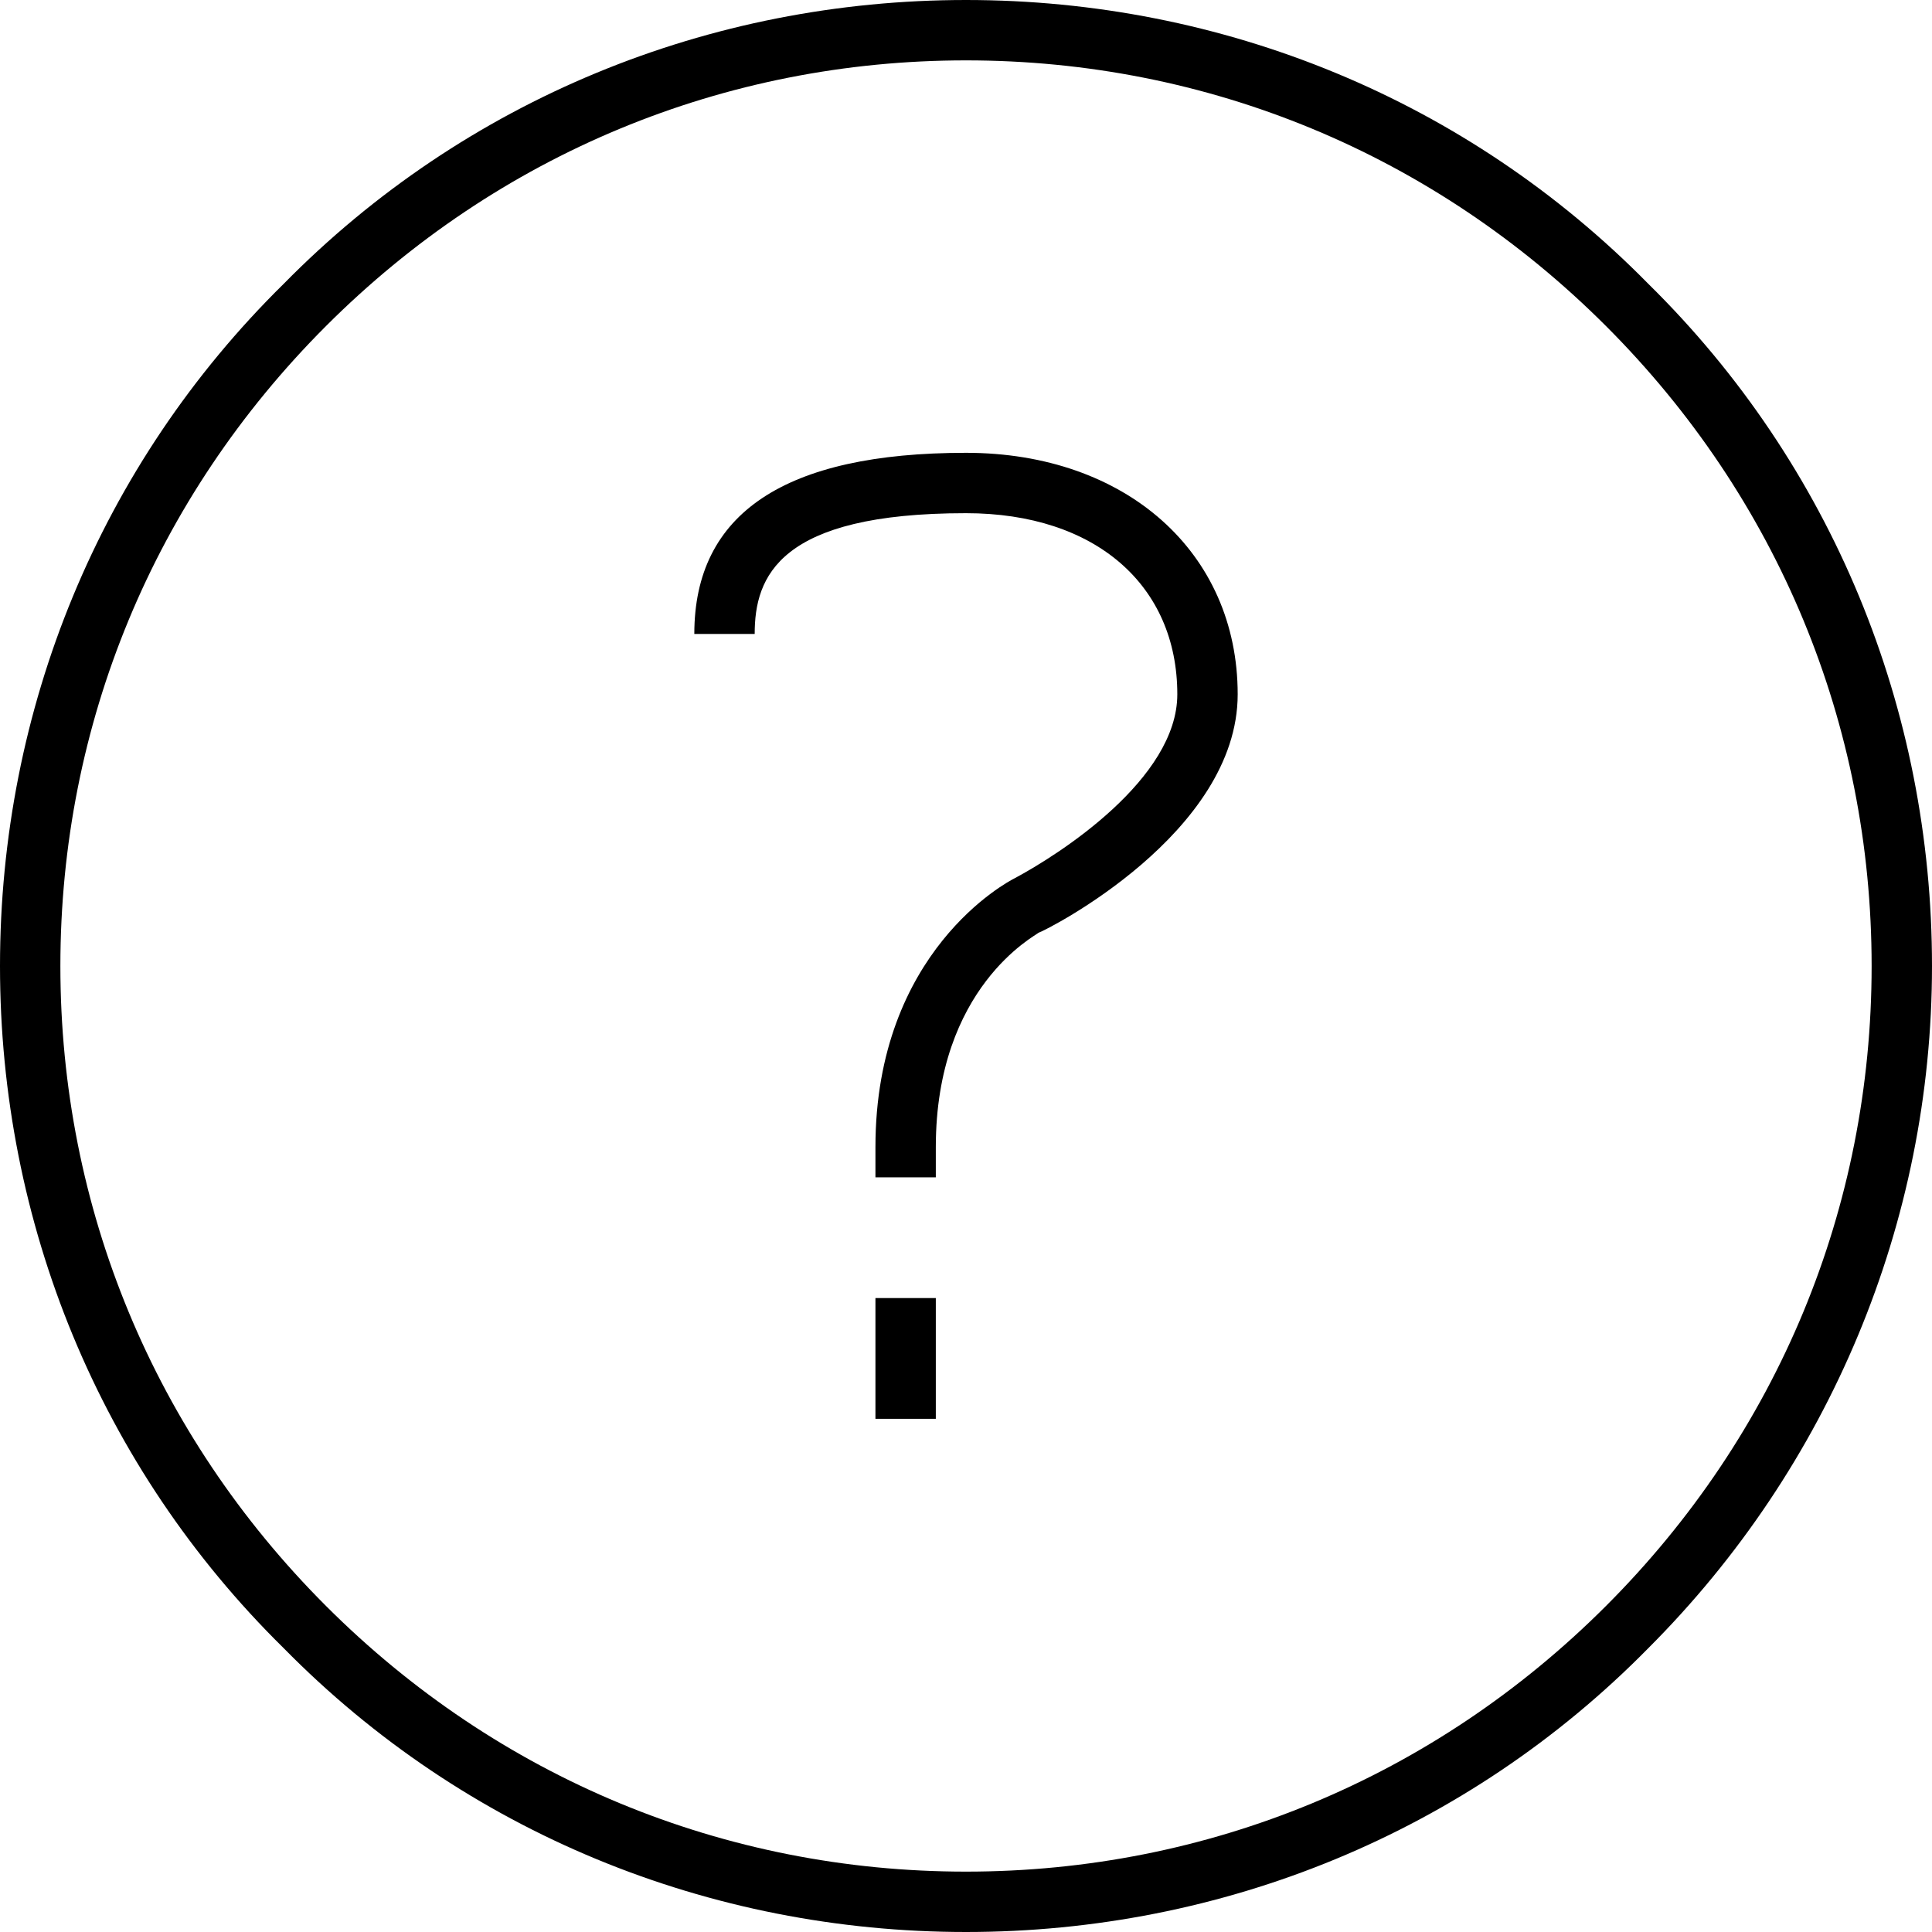
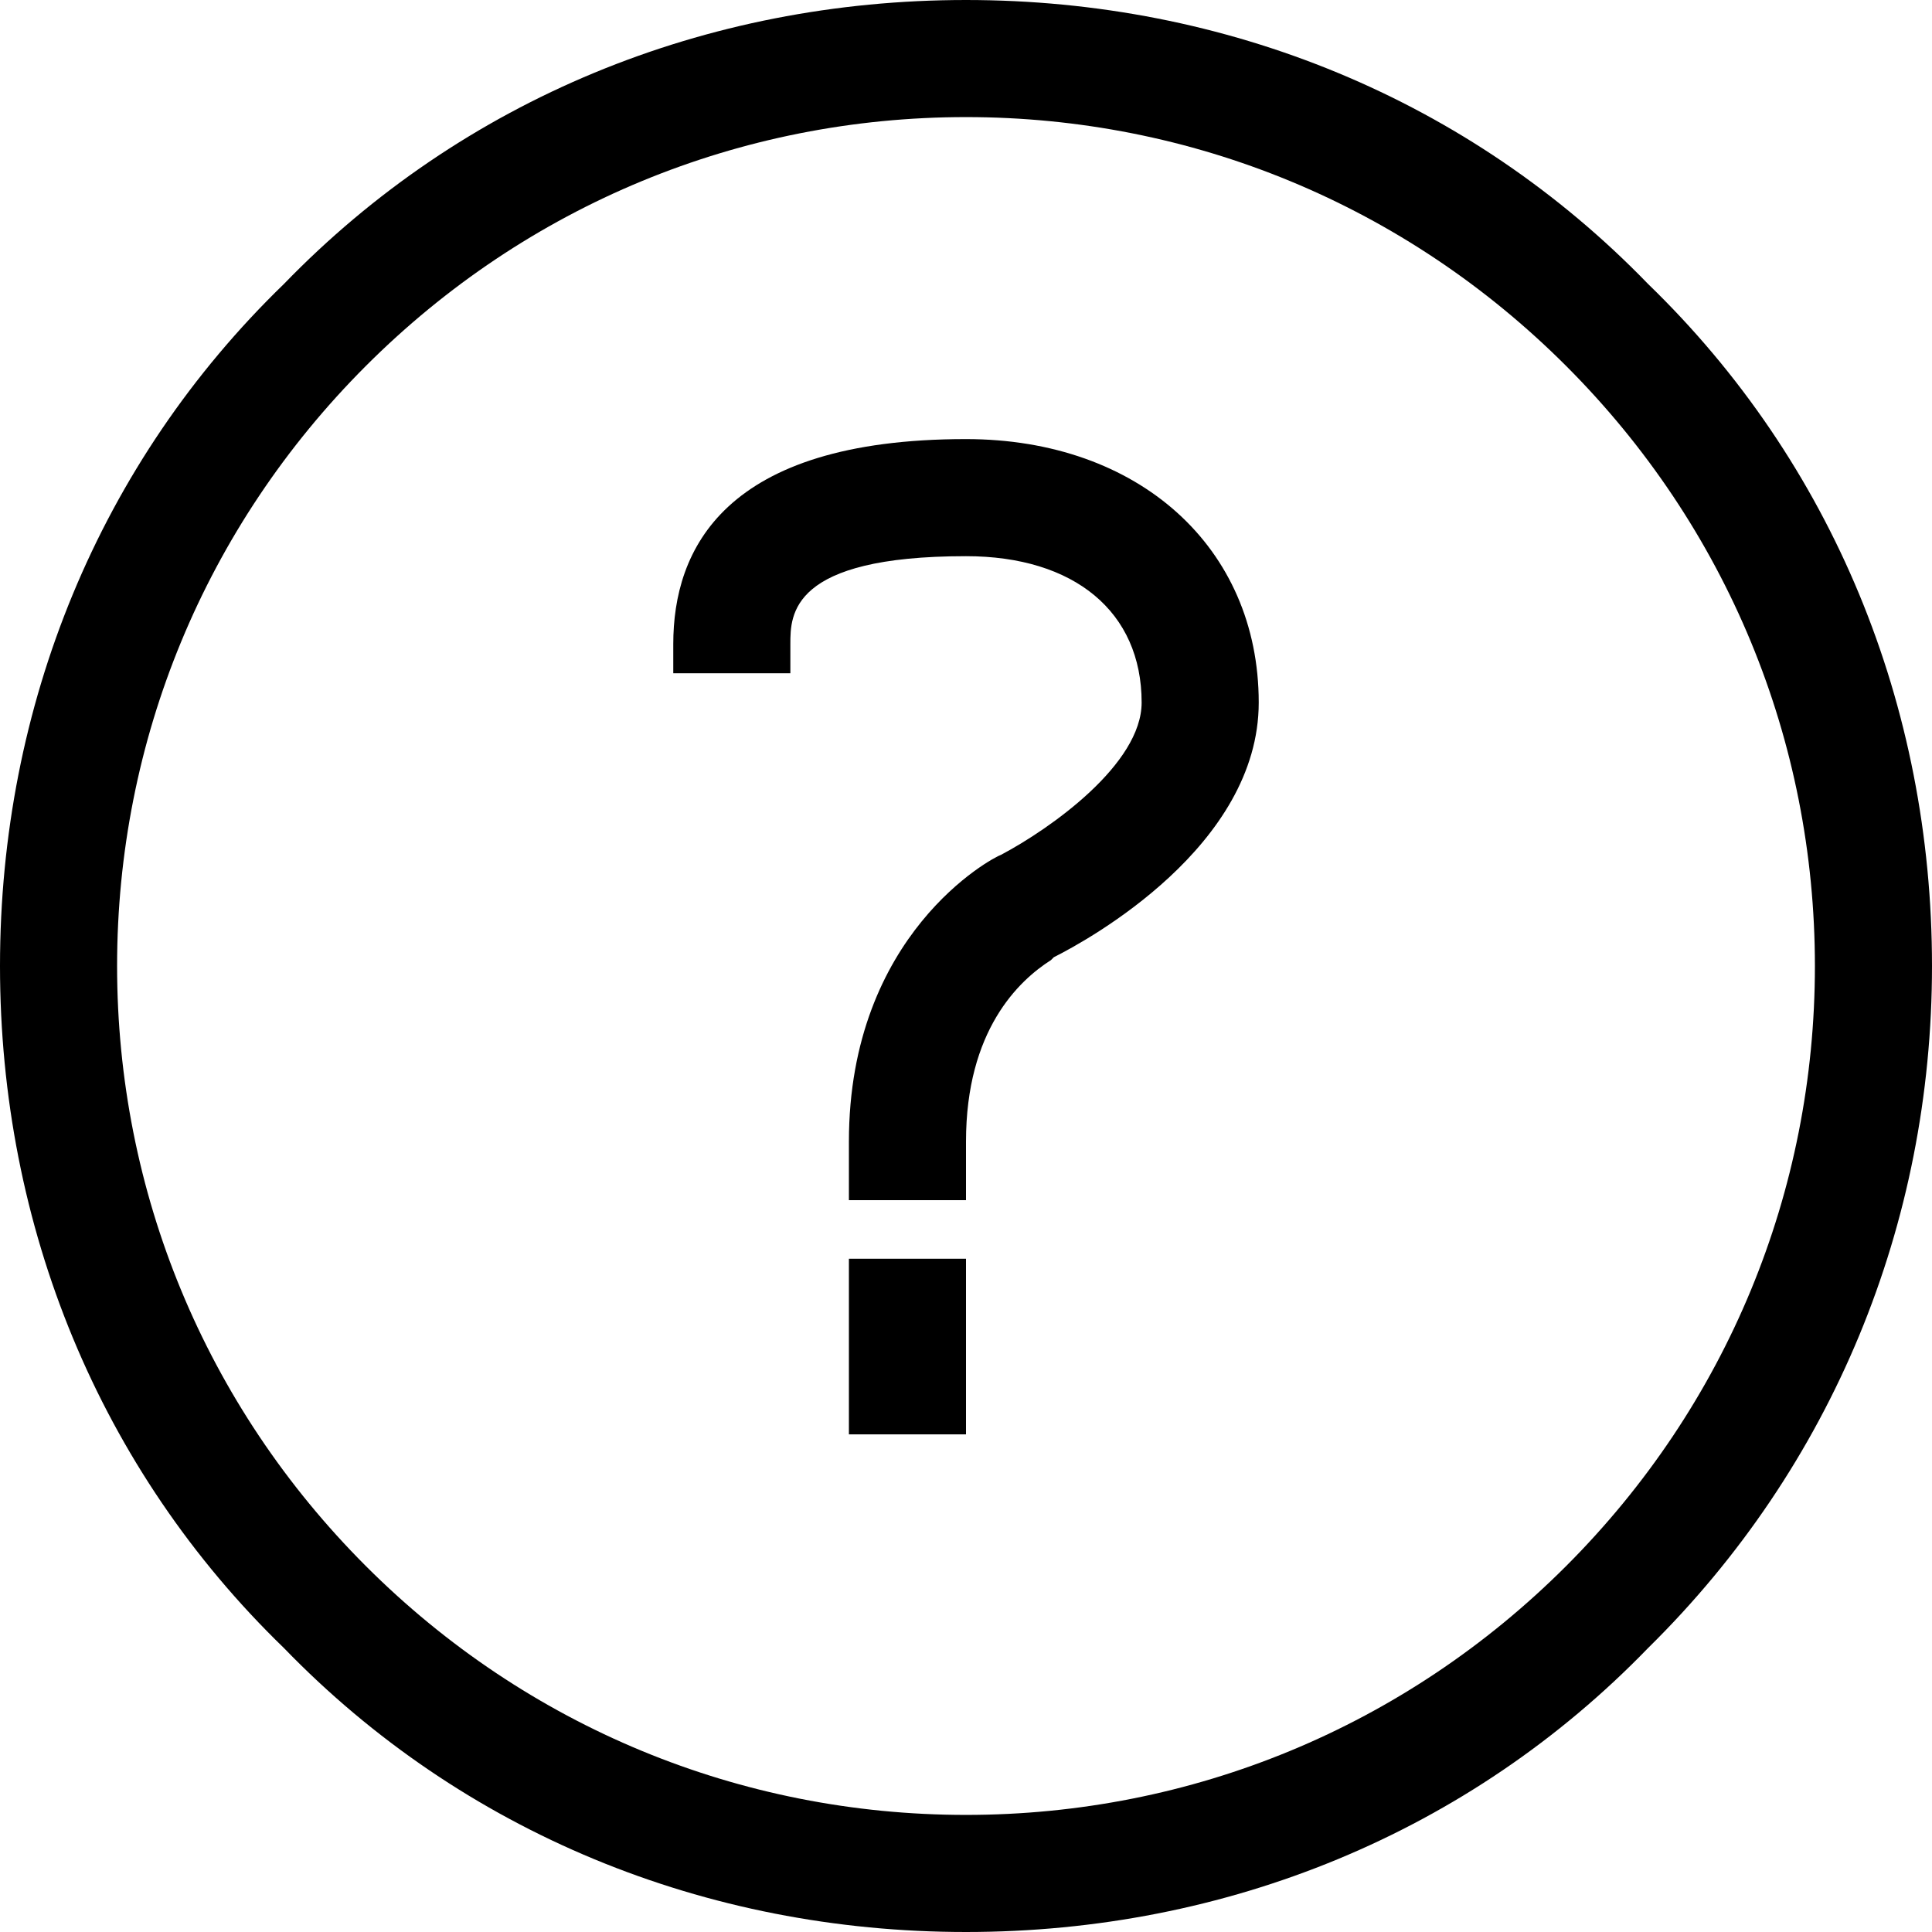
- <svg xmlns="http://www.w3.org/2000/svg" viewBox="0 0 64 64" width="64" height="64">
-   <path d="M32 0c-8.5 0-16.6 3.3-22.6 9.4C3.3 15.4 0 23.5 0 32s3.3 16.6 9.4 22.6C15.4 60.7 23.5 64 32 64c8.5 0 16.6-3.3 22.6-9.4 6-6 9.4-14.1 9.4-22.6s-3.3-16.6-9.4-22.6C48.6 3.3 40.5 0 32 0ZM53.2 53.2C47.5 58.9 40 62 32 62c-8 0-15.5-3.1-21.2-8.8C5.1 47.5 2 40 2 32s3.1-15.5 8.8-21.2C16.5 5.1 24 2 32 2c8 0 15.5 3.1 21.2 8.8C58.9 16.5 62 24 62 32S58.9 47.5 53.2 53.2Z" />
-   <rect x="29" y="43" width="2" height="4" />
-   <path d="M32 15c-6 0-9 2-9 6h2c0-1.9 0.8-4 7-4 4.3 0 7 2.4 7 6 0 2.8-3.9 5.3-5.4 6.1C33.4 29.2 29 31.5 29 38v1h2v-1c0-5.3 3.3-7 3.4-7.1C34.7 30.8 41 27.6 41 23 41 18.3 37.3 15 32 15Z" />
+ <svg xmlns="http://www.w3.org/2000/svg" viewBox="0 0 66 66">
+   <path d="M33 66c-8.9 0-17.2-3.4-23.3-9.7C3.4 50.2 0 41.9 0 33S3.4 15.8 9.7 9.7C15.8 3.4 24.1 0 33 0s17.2 3.4 23.3 9.7C62.6 15.8 66 24.1 66 33c0 8.8-3.4 17.1-9.7 23.3C50.2 62.6 41.9 66 33 66ZM33 4c-7.7 0-15 3-20.5 8.5C7 18 4 25.3 4 33c0 7.7 3 15 8.5 20.5C18 59 25.3 62 33 62s15-3 20.5-8.5C59 48 62 40.7 62 33s-3-15-8.5-20.5C48 7 40.7 4 33 4Z" />
+   <rect x="29" y="43" width="4" height="6" />
+   <path d="M29 41v-2c0-7.1 4.9-9.7 5.2-9.8 1.7-0.9 4.8-3.1 4.8-5.2 0-3.1-2.3-5-6-5 -6 0-6 2-6 3v1h-4v-1c0-3.2 1.7-7 10-7 5.9 0 10 3.7 10 9 0 4.9-5.8 8.1-7 8.7l-0.1 0.1C34.8 33.5 33 35.2 33 39v2H29Z" />
</svg>
